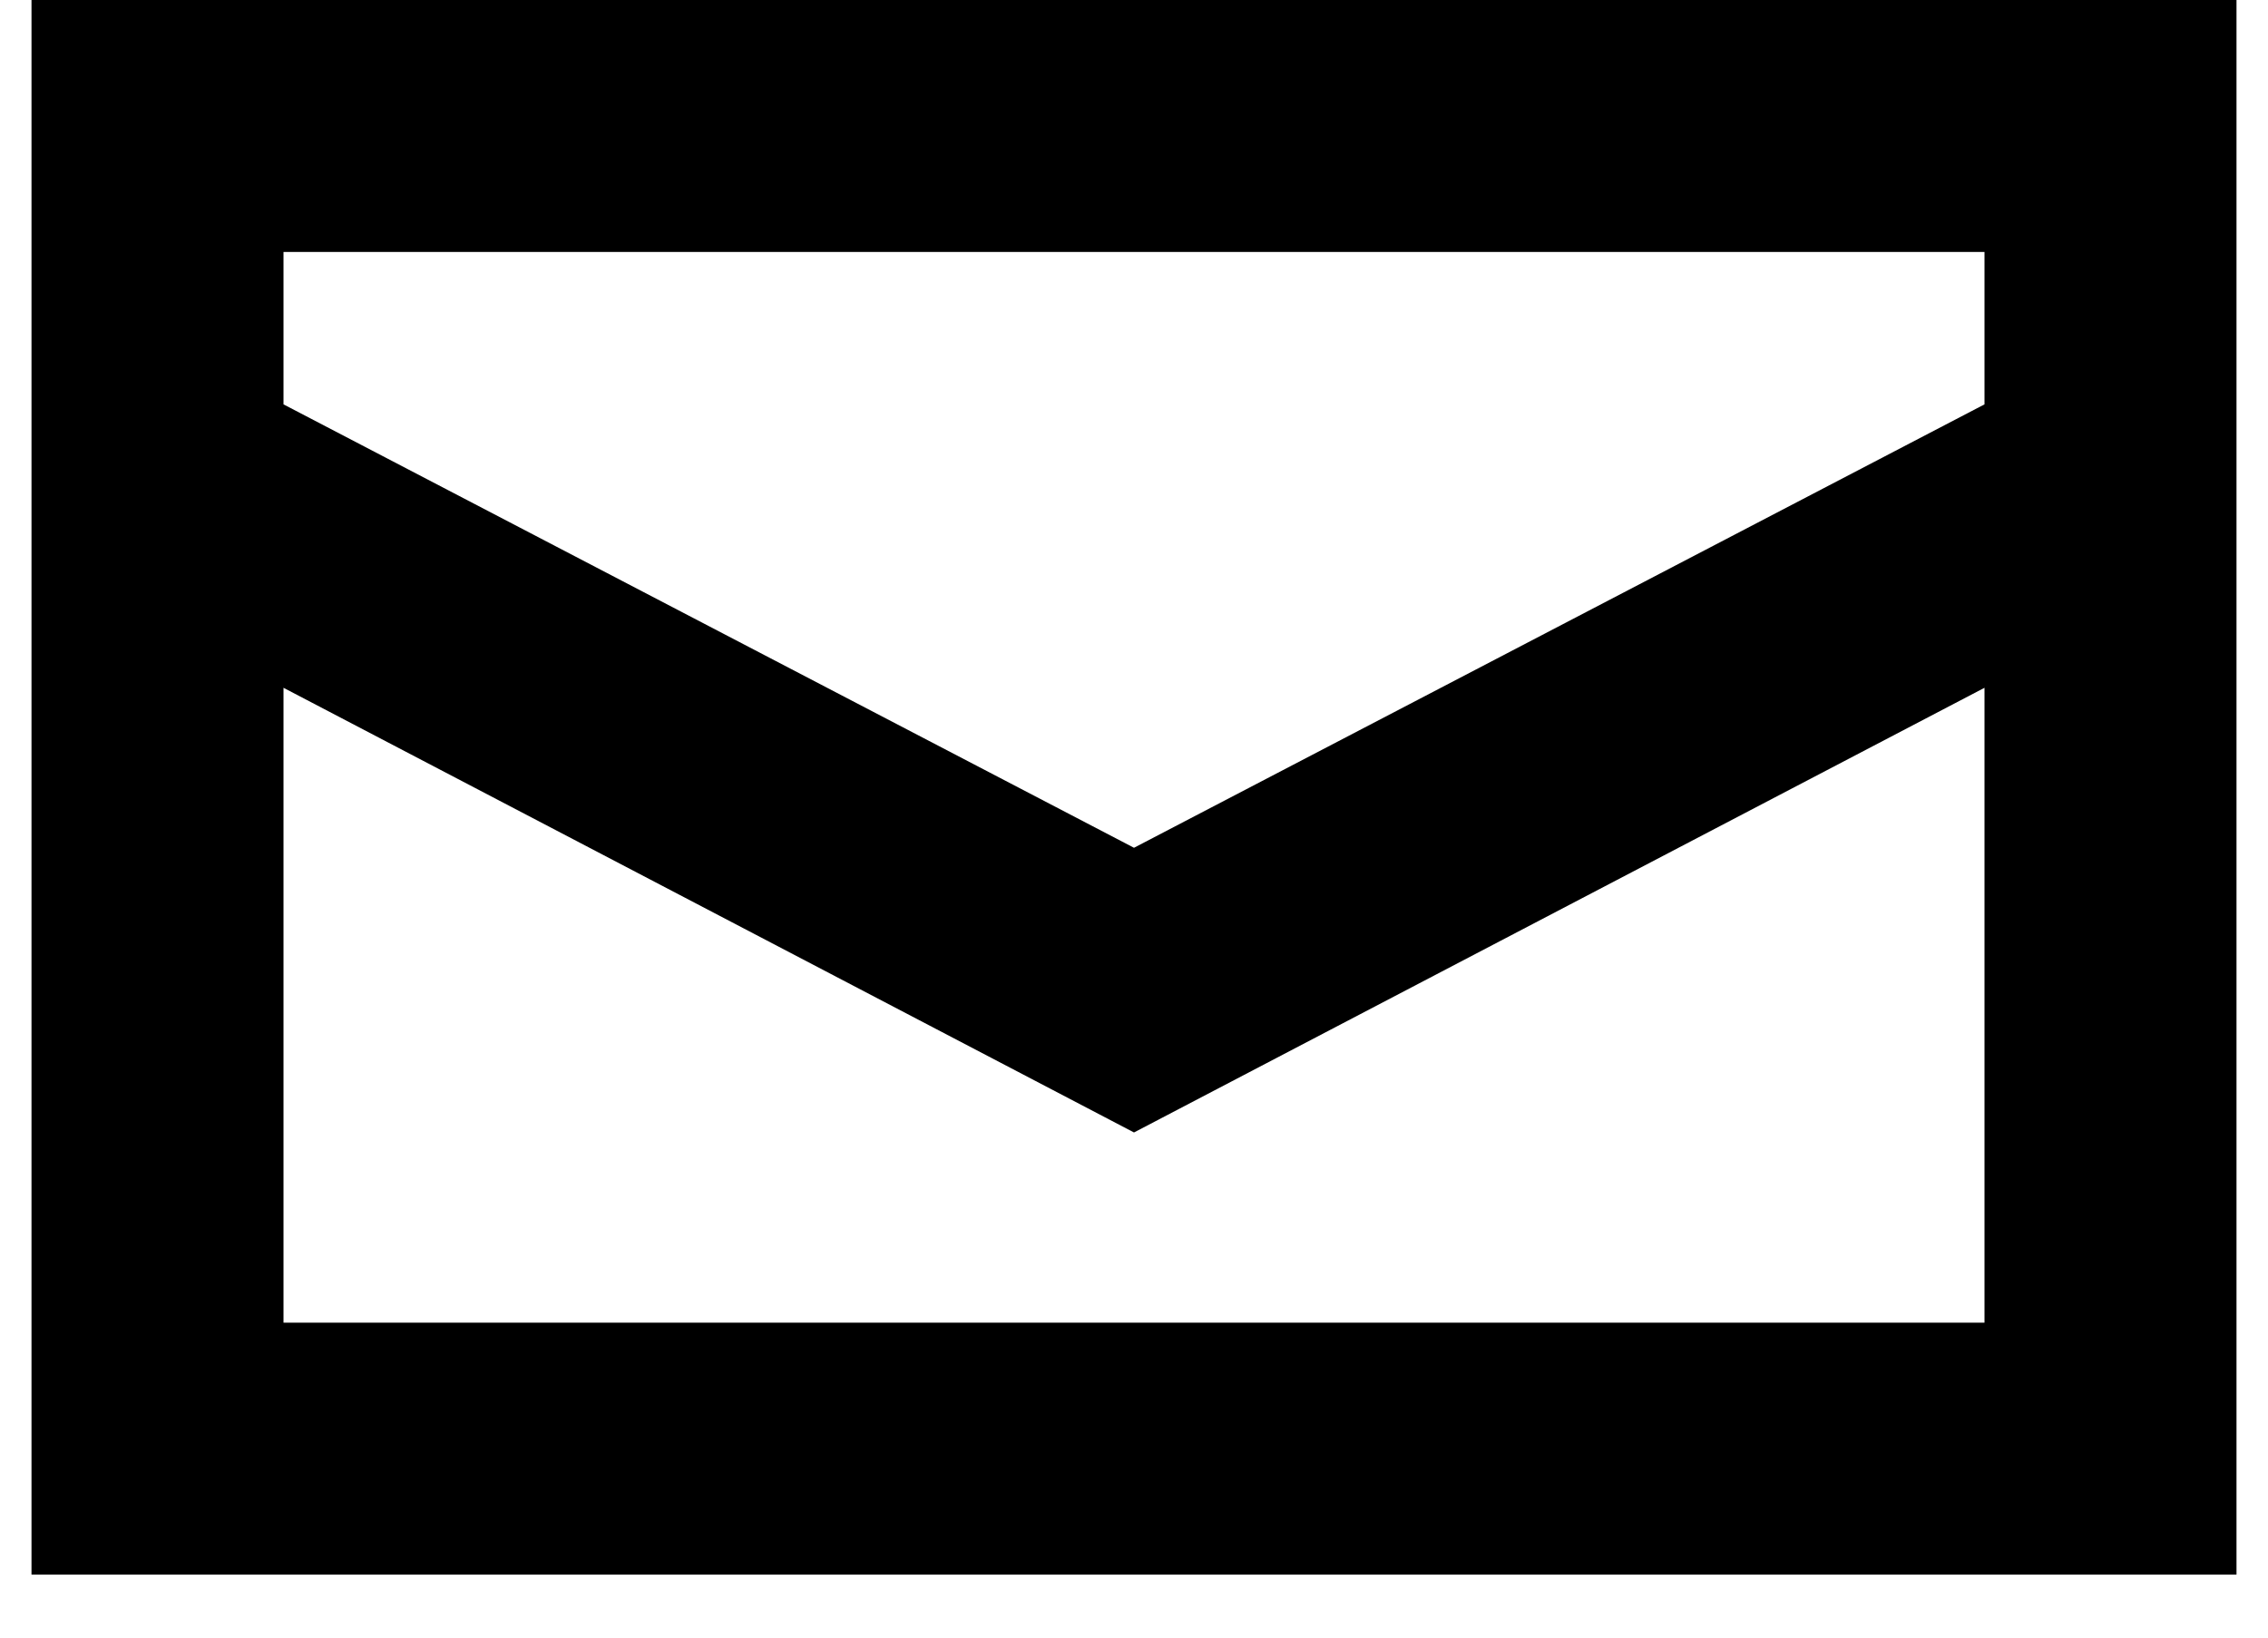
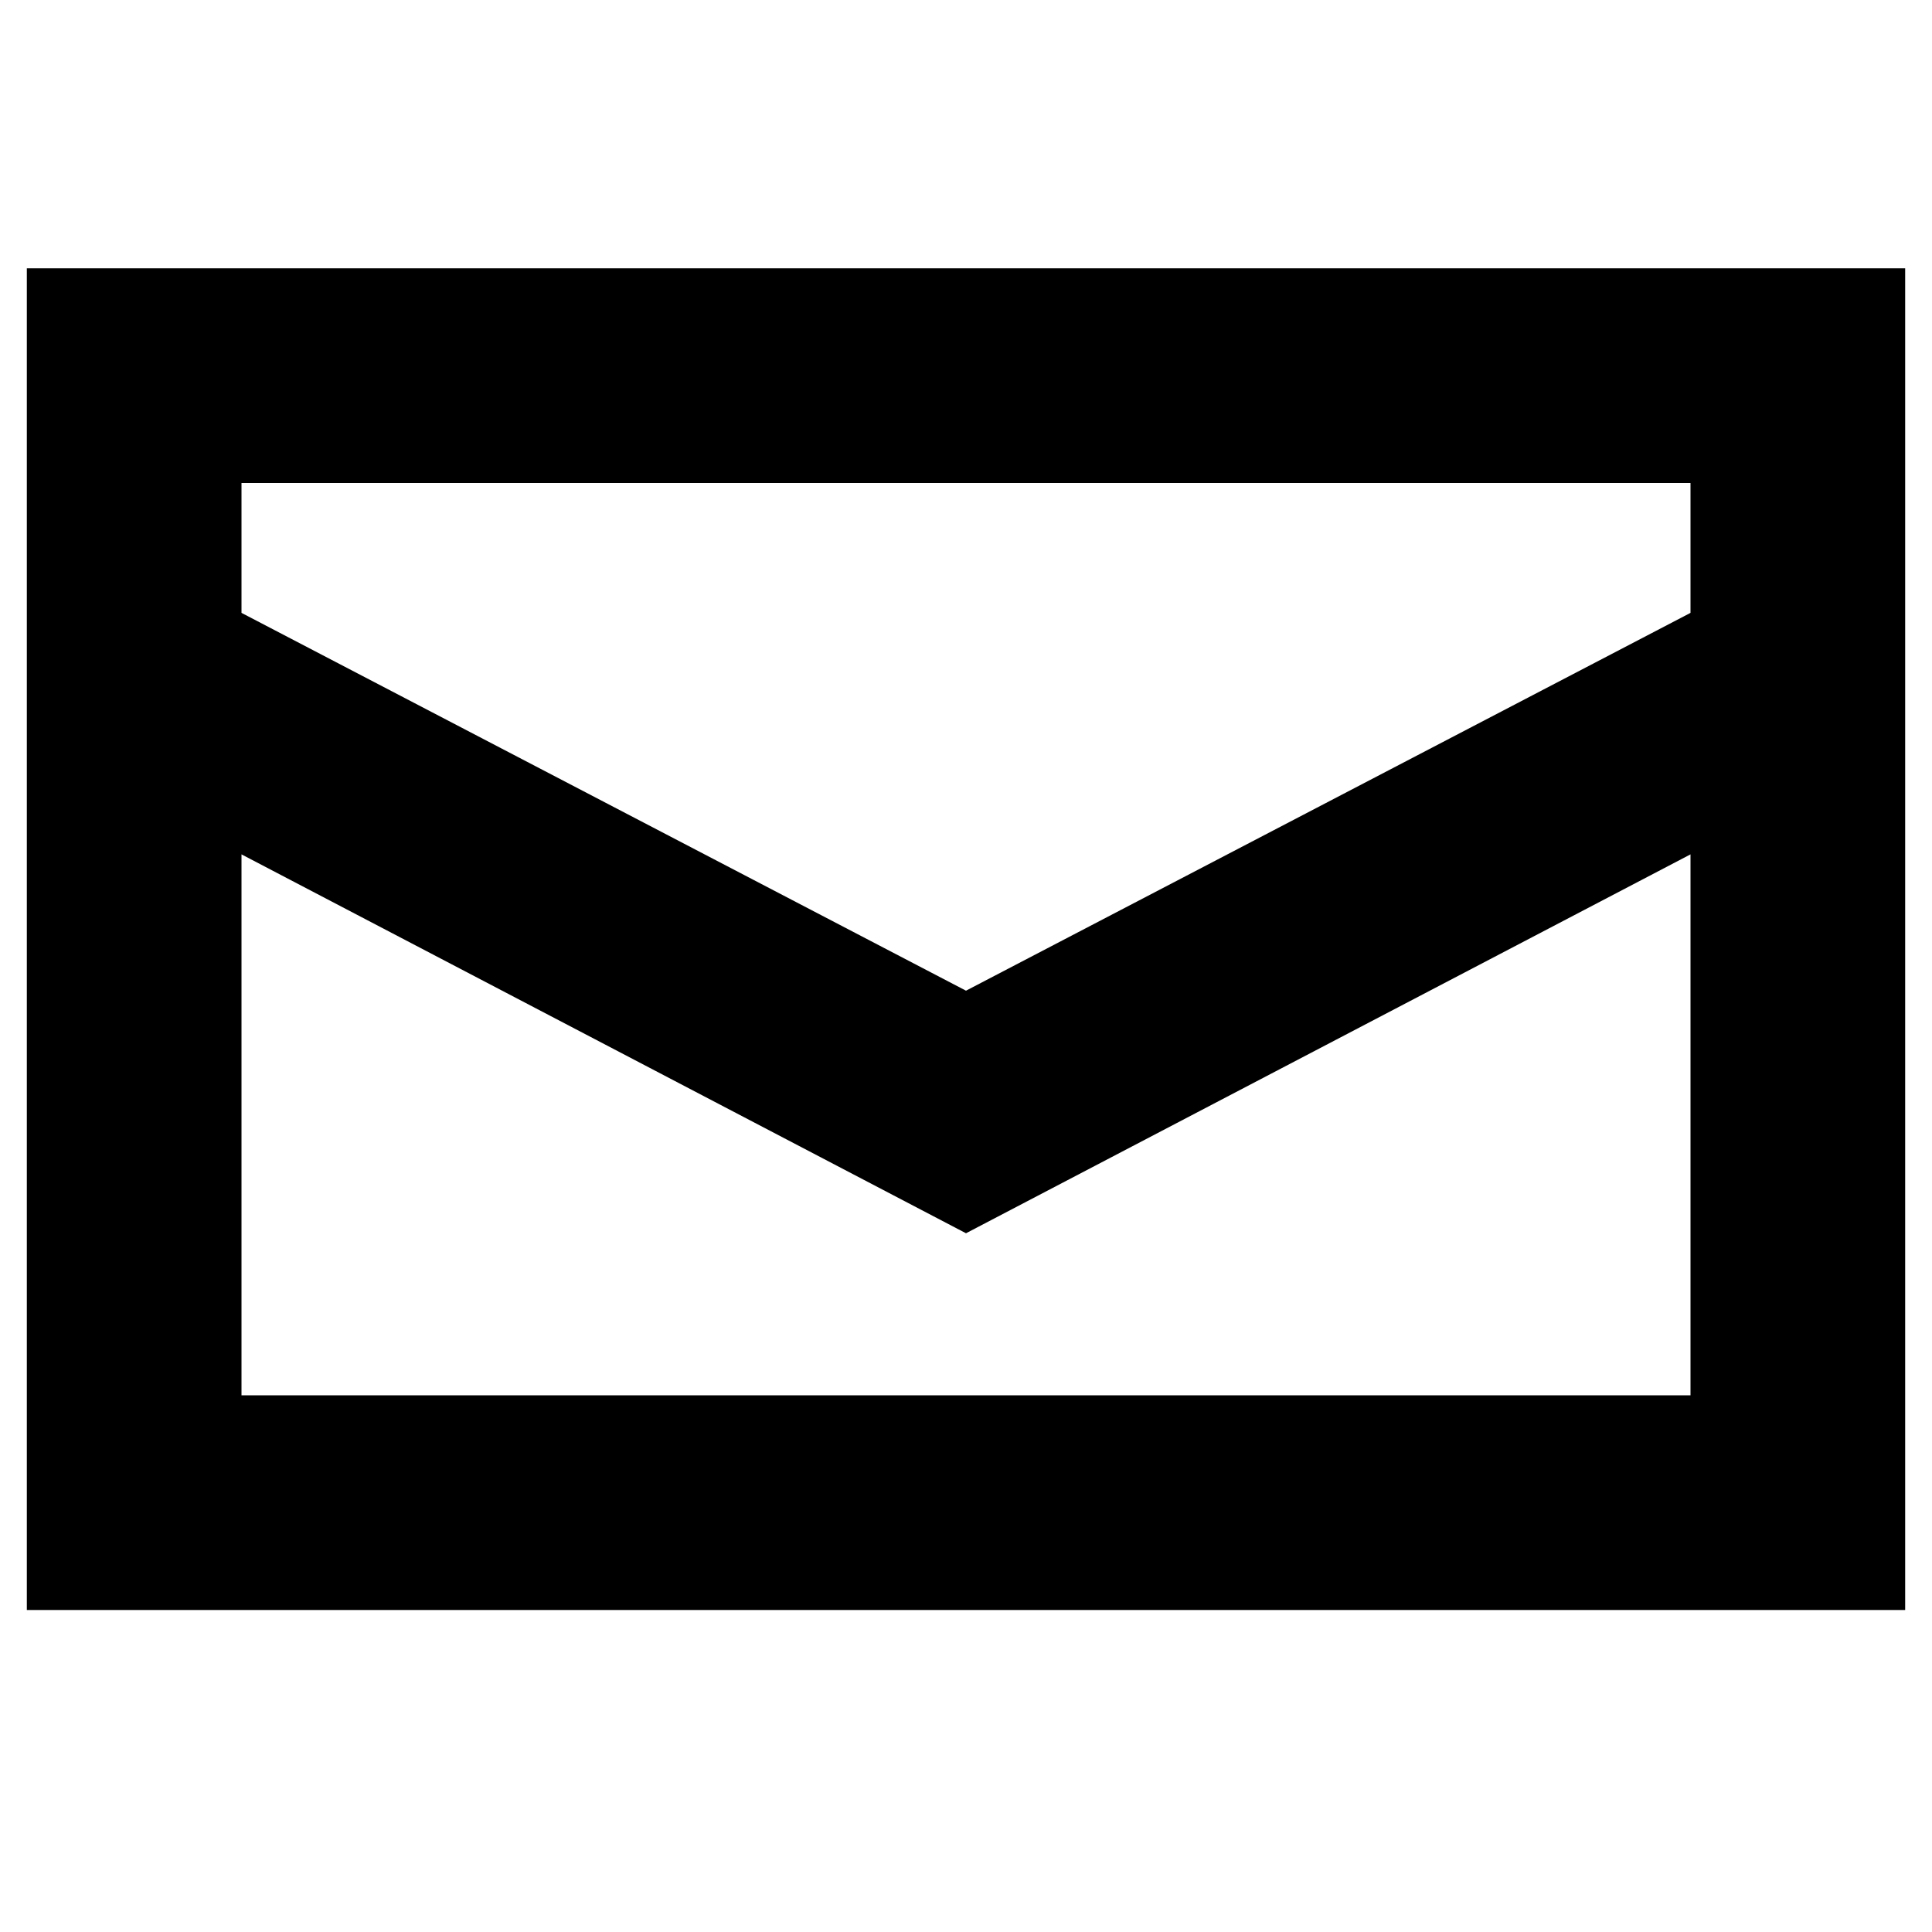
- <svg xmlns="http://www.w3.org/2000/svg" width="18" height="13" viewBox="0 0 18 13">
+ <svg xmlns="http://www.w3.org/2000/svg" width="18" height="18" viewBox="0 -2.5 18 18">
  <path d="M0.25 0V12.5H17.75V0H0.25ZM15.75 10.5H2.25V5.46L9 8.99L15.75 5.46V10.5ZM15.75 3.21L9 6.73L2.25 3.21V2H15.75V3.21Z" />
</svg>
